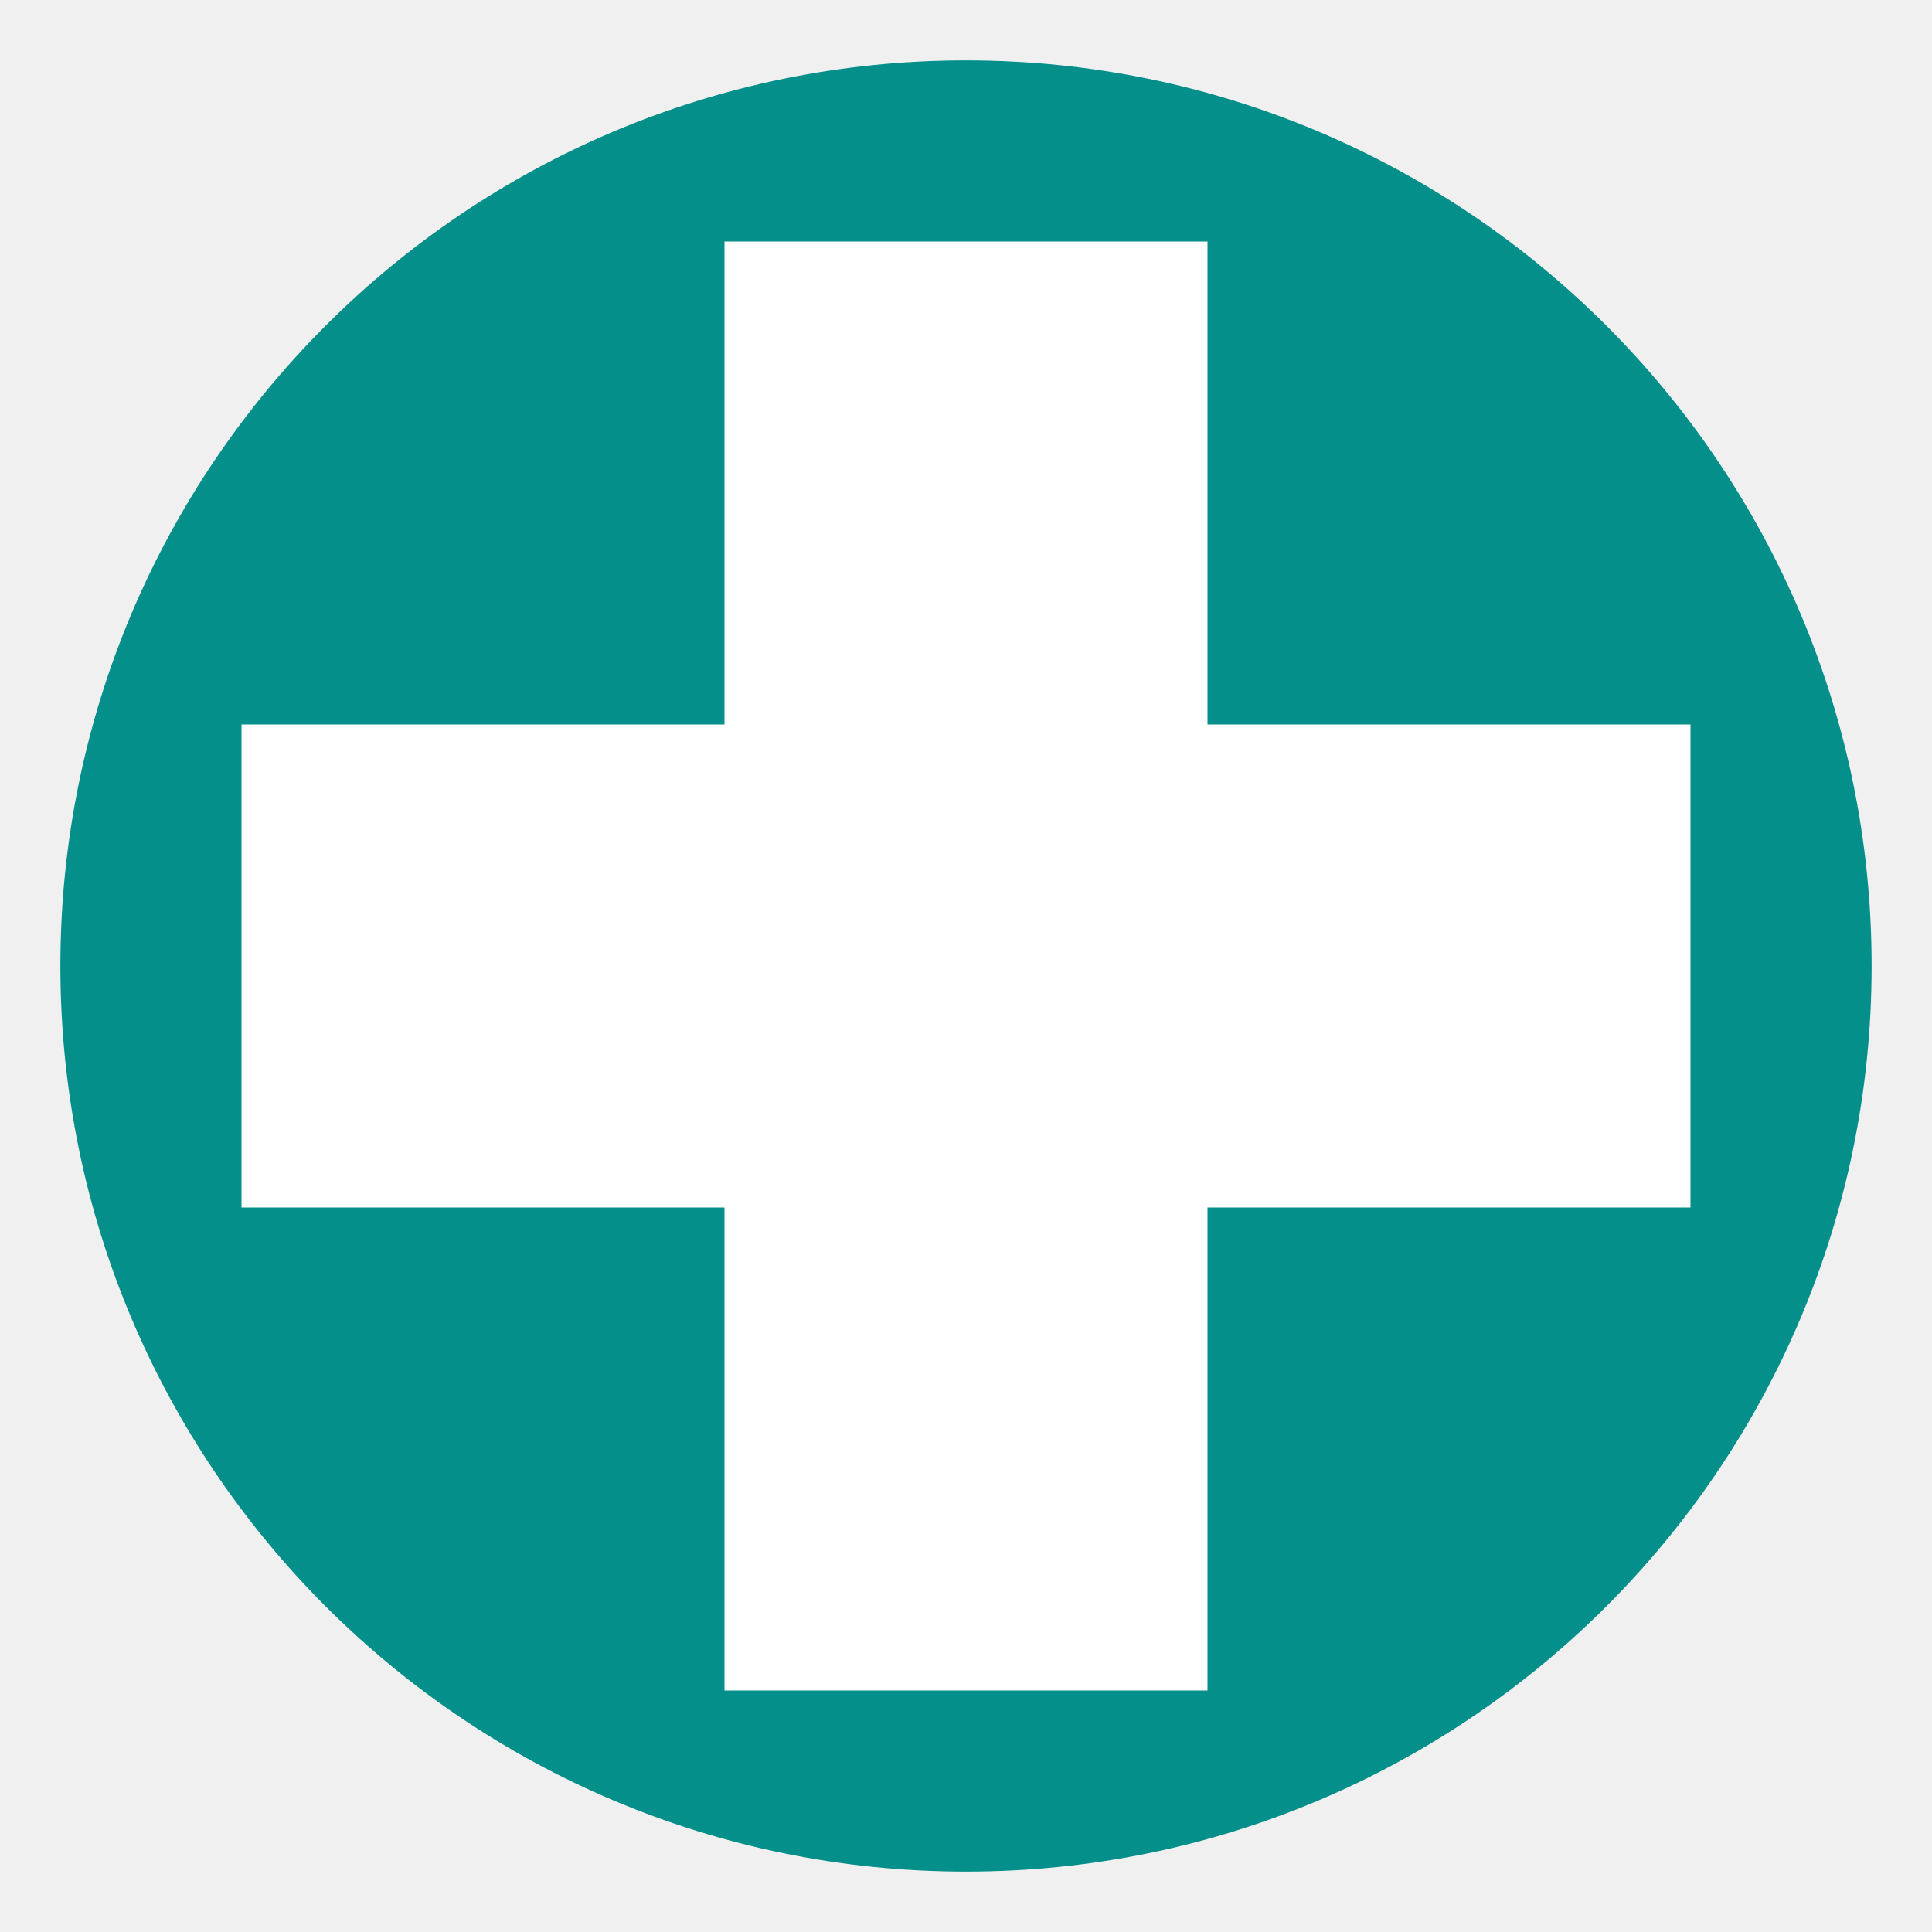
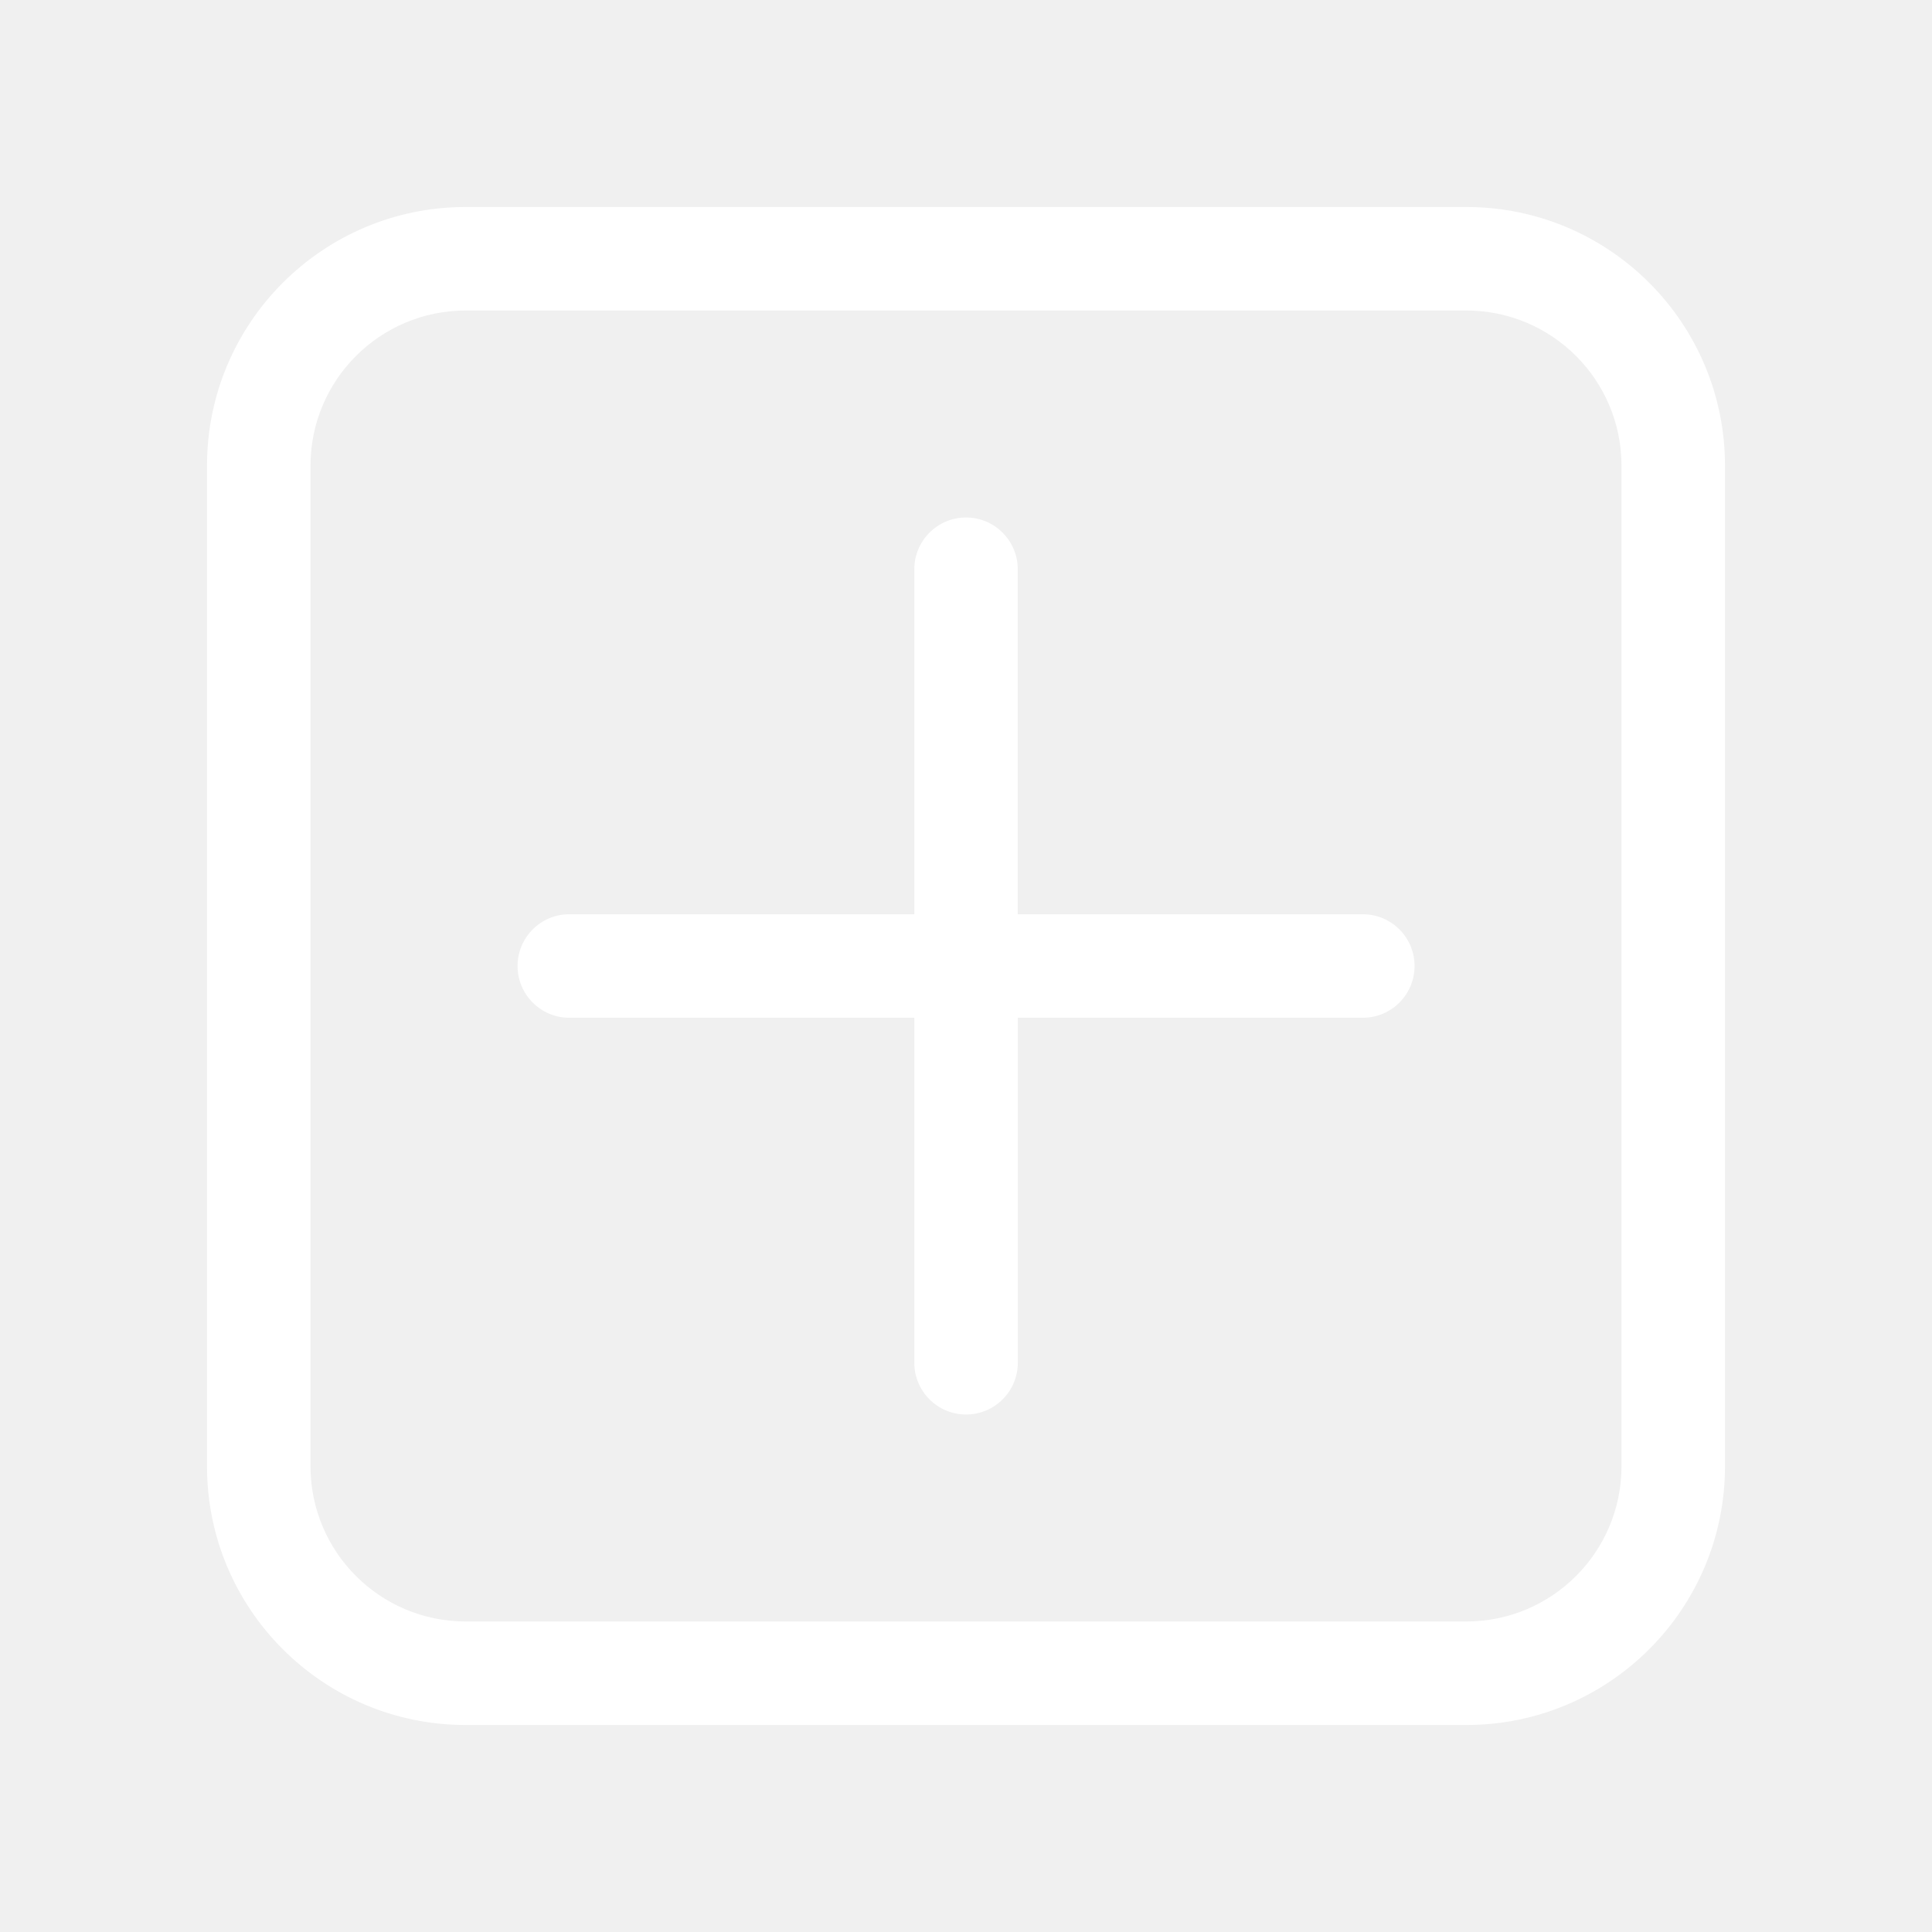
- <svg xmlns="http://www.w3.org/2000/svg" height="100%" stroke-miterlimit="10" style="fill-rule:nonzero;clip-rule:evenodd;stroke-linecap:round;stroke-linejoin:round;" version="1.1" viewBox="0 0 32 32" width="100%" xml:space="preserve">
-   <defs />
-   <g id="Layer-1">
-     <path d="M1 16C1 7.716 7.716 1 16 1C24.284 1 31 7.716 31 16C31 24.284 24.284 31 16 31C7.716 31 1 24.284 1 16Z" fill="#058f8a" fill-rule="nonzero" opacity="1" stroke="none" />
-     <path d="M20 20L20 28L20 28L12 28L12 28L12 20L12 20L4 20L4 20L4 12L4 12L12 12L12 12L12 4L12 4L20 4L20 4L20 12L20 12L28 12L28 12L28 20L28 20L20 20" fill="#ffffff" fill-rule="nonzero" opacity="1" stroke="none" />
-   </g>
+ <svg xmlns="http://www.w3.org/2000/svg" width="30" height="30" viewBox="0 0 28 28">
+   <path fill="white" d="M6.75 3A3.75 3.75 0 0 0 3 6.75v14.5A3.75 3.75 0 0 0 6.75 25h14.5A3.75 3.75 0 0 0 25 21.25V6.75A3.75 3.75 0 0 0 21.25 3H6.75ZM4.5 6.75A2.25 2.25 0 0 1 6.75 4.5h14.5a2.25 2.25 0 0 1 2.25 2.25v14.5a2.25 2.25 0 0 1-2.25 2.25H6.75a2.25 2.25 0 0 1-2.25-2.25V6.75Zm9.5.75a.75.75 0 0 1 .75.75v5h5.001a.75.75 0 0 1 0 1.5h-5v5a.75.75 0 0 1-1.5 0v-5h-5a.75.75 0 0 1 0-1.5h5v-5A.75.75 0 0 1 14 7.5Z" />
</svg>
